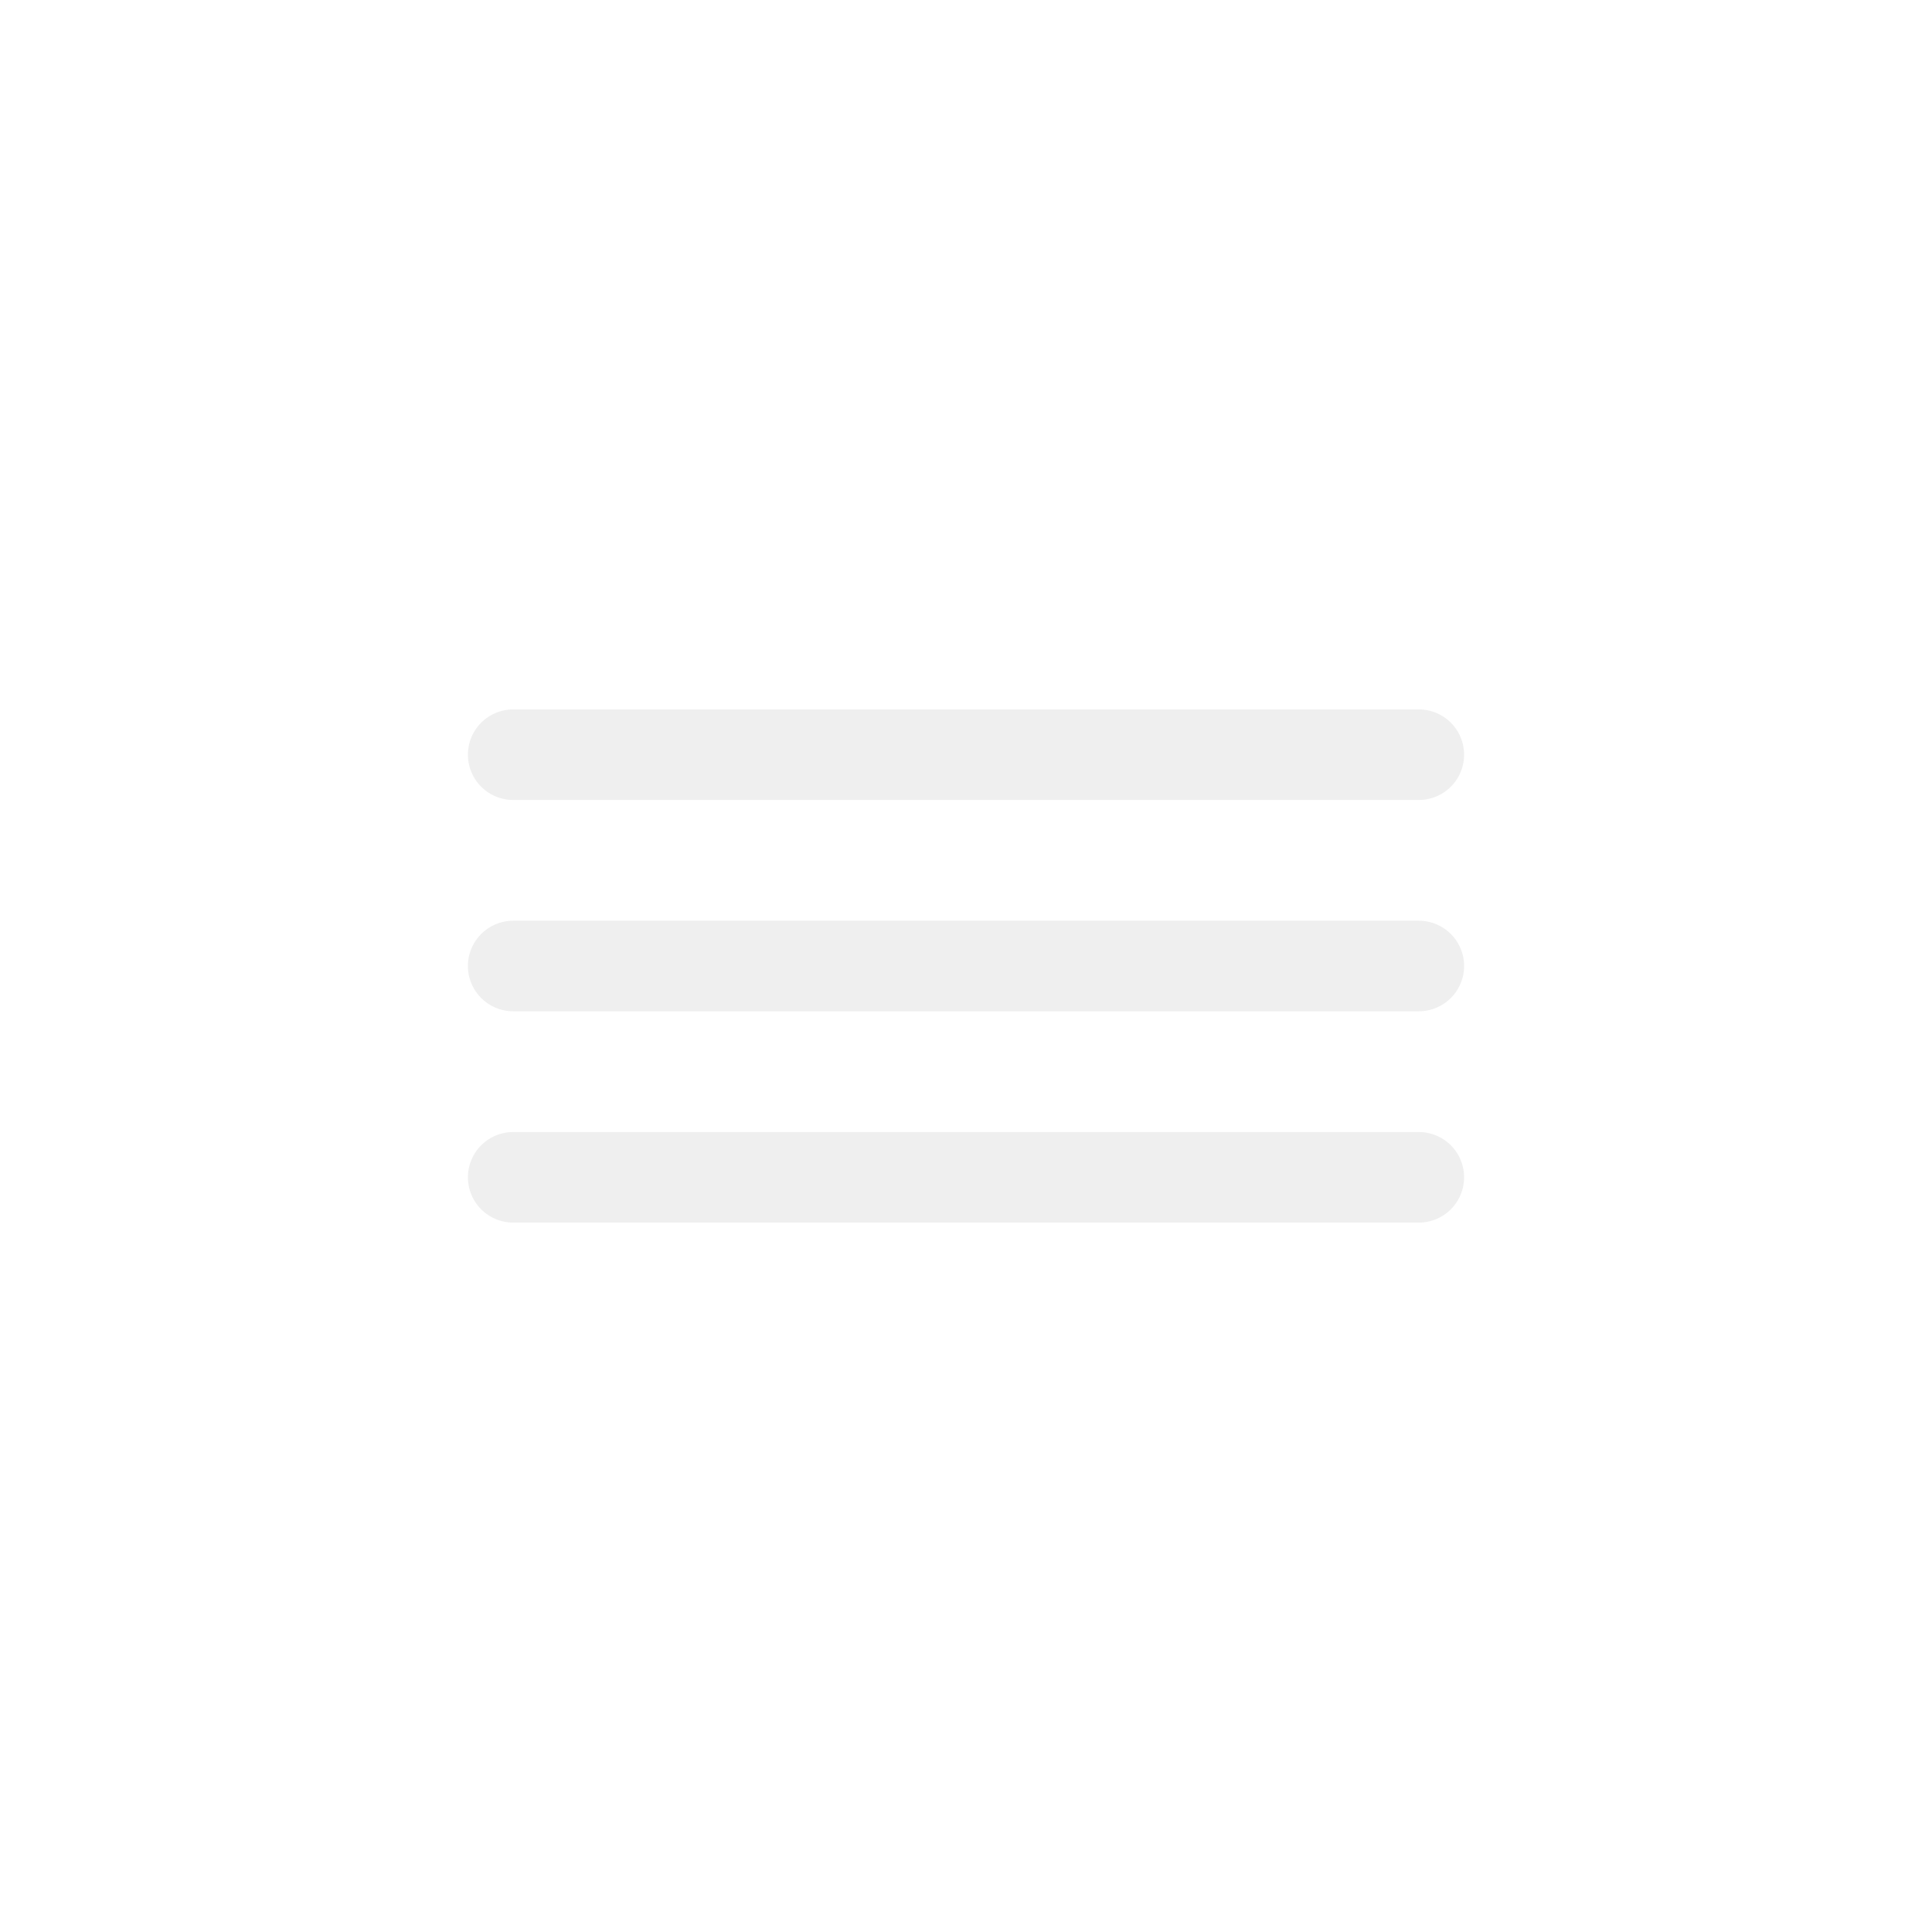
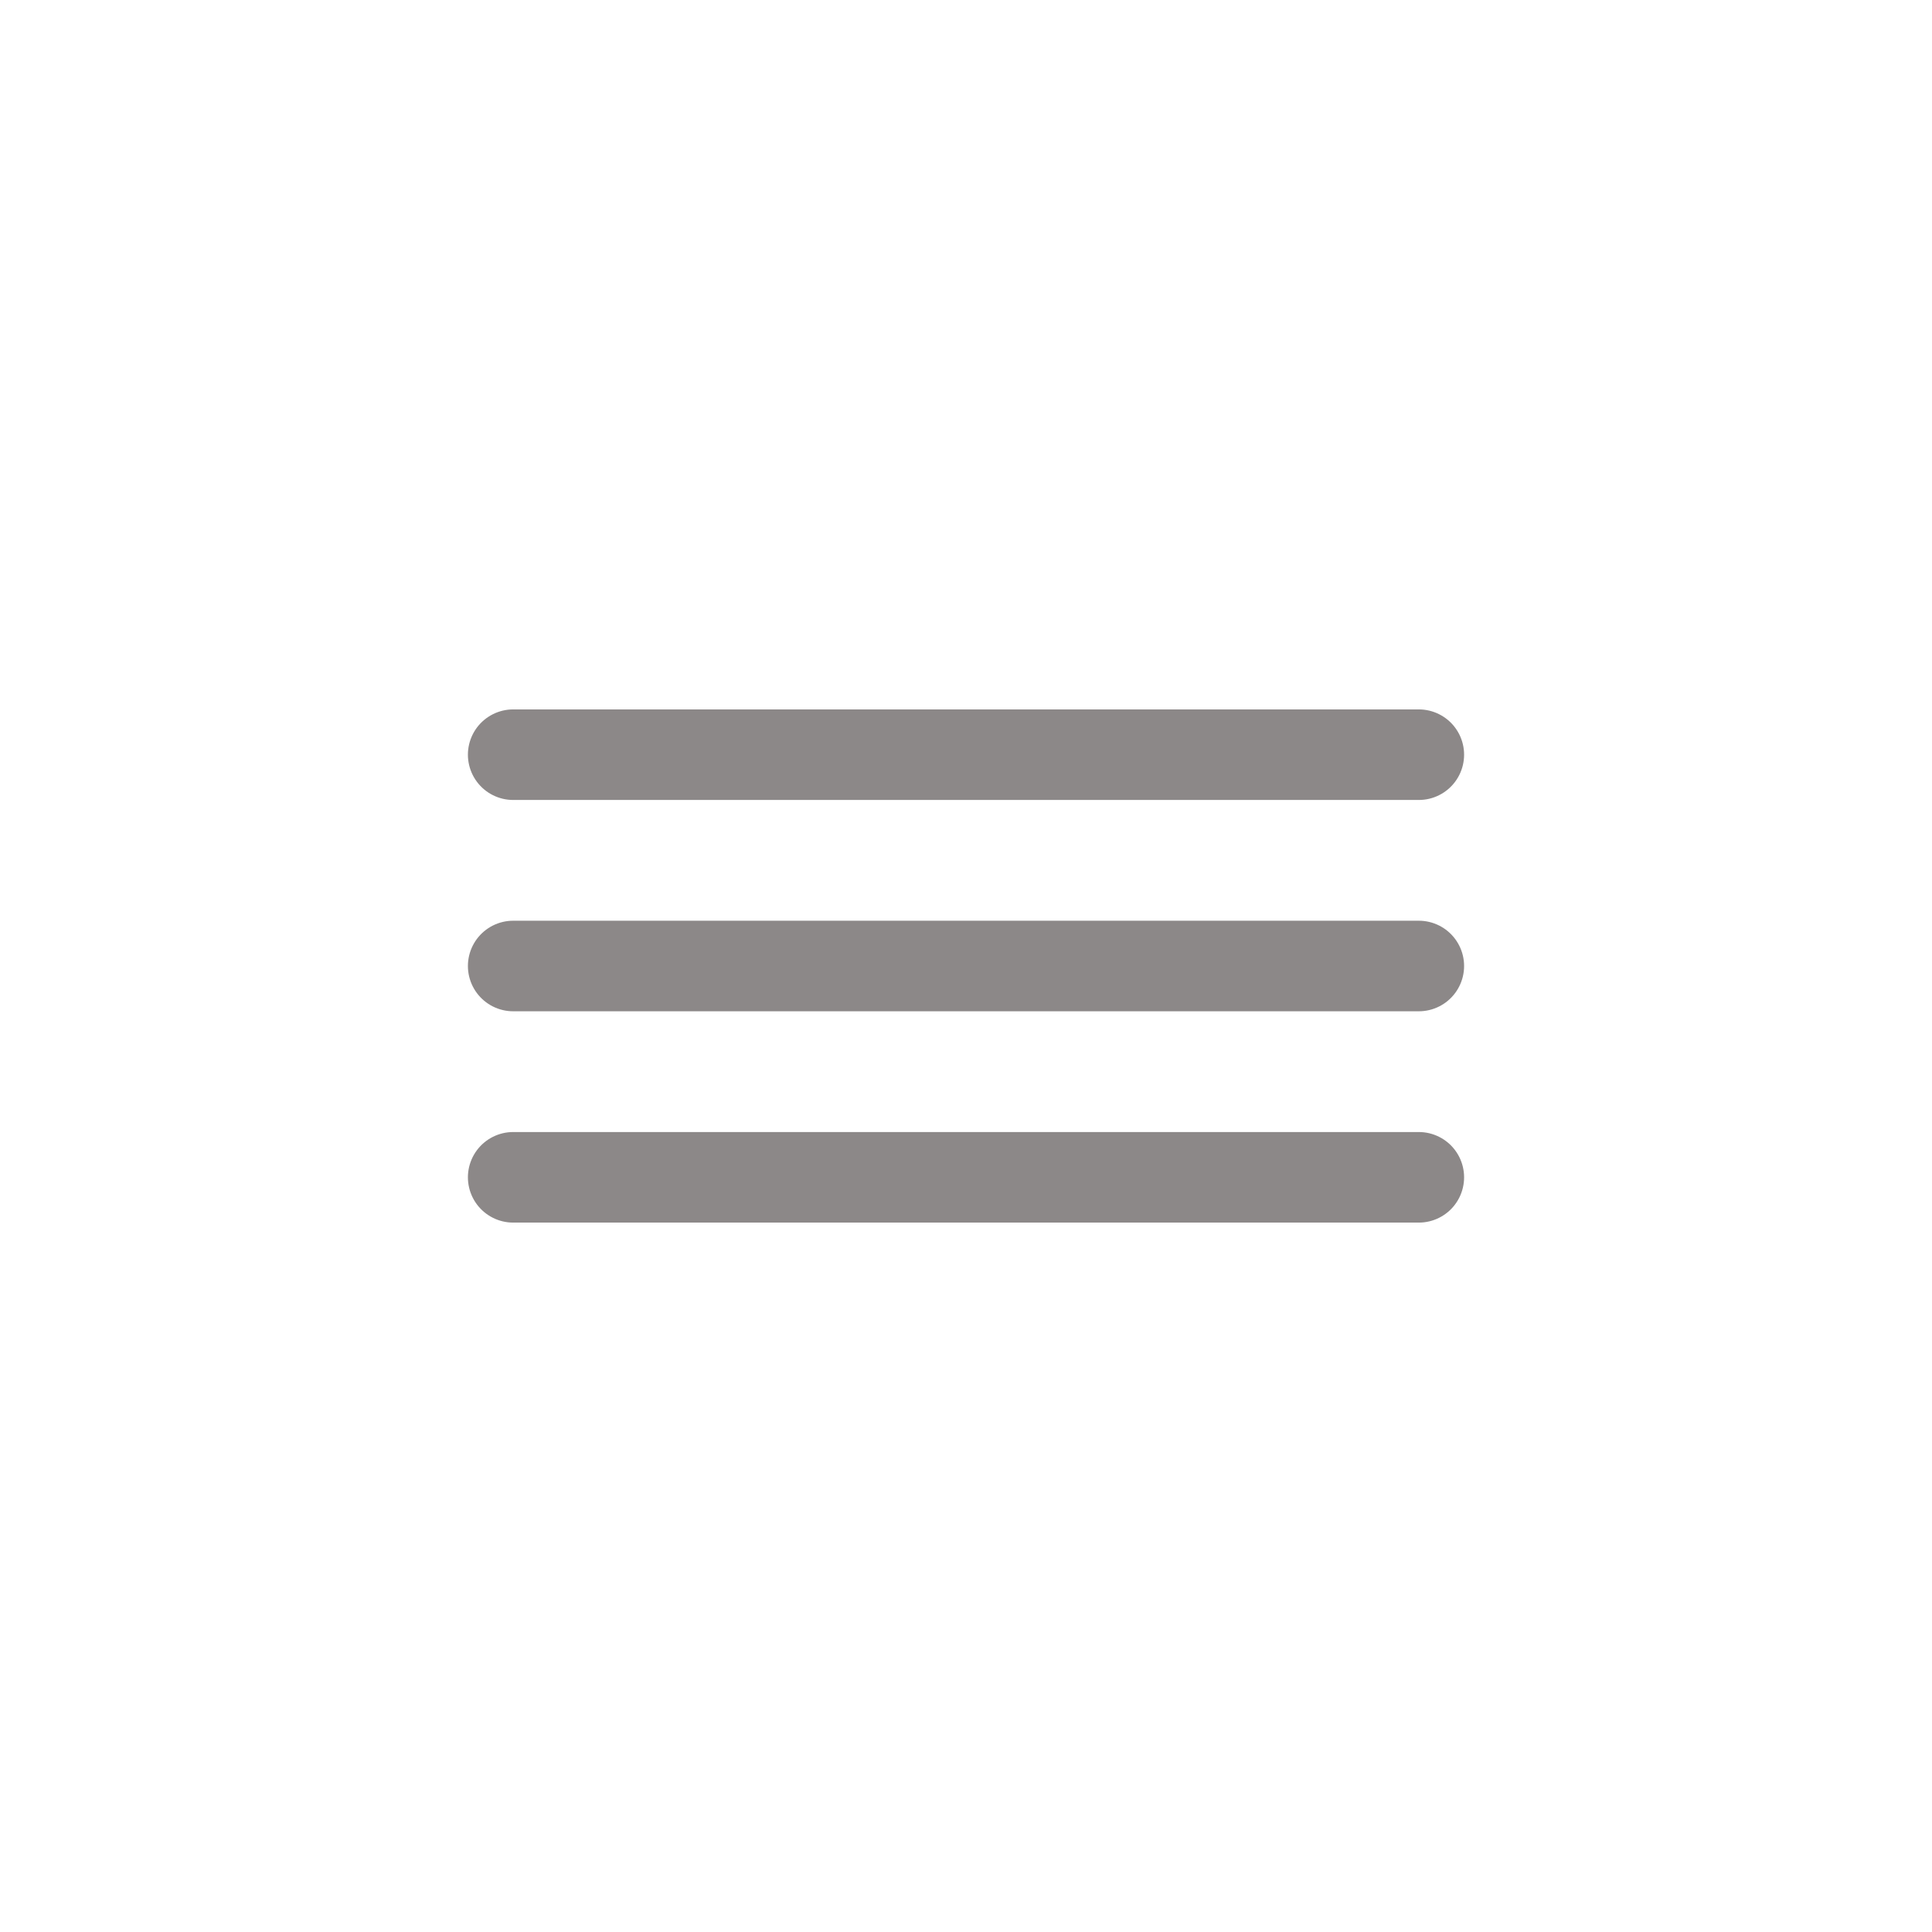
<svg xmlns="http://www.w3.org/2000/svg" viewBox="0 0 64 64">
  <g>
-     <line x1="17" y1="25" x2="47" y2="25" fill="none" stroke="#efefef" stroke-linecap="round" stroke-miterlimit="10" stroke-width="3" />
+     <line x1="17" y1="25" x2="47" y2="25" fill="none" stroke="#8c8888" stroke-linecap="round" stroke-miterlimit="10" stroke-width="3" />
    <animateTransform attributeName="transform" type="translate" values="-4 0; 4 0; -4 0" dur="5s" begin="0s" repeatCount="indefinite" />
  </g>
  <g>
-     <line x1="17" y1="32" x2="47" y2="32" fill="none" stroke="#efefef" stroke-linecap="round" stroke-miterlimit="10" stroke-width="3" />
+     <line x1="17" y1="32" x2="47" y2="32" fill="none" stroke="#8c8888" stroke-linecap="round" stroke-miterlimit="10" stroke-width="3" />
    <animateTransform attributeName="transform" type="translate" values="-3 0; 3 0; -3 0" dur="5s" begin="-2s" repeatCount="indefinite" />
  </g>
  <g>
-     <line x1="17" y1="39" x2="47" y2="39" fill="none" stroke="#efefef" stroke-linecap="round" stroke-miterlimit="10" stroke-width="3" />
+     <line x1="17" y1="39" x2="47" y2="39" fill="none" stroke="#8c8888" stroke-linecap="round" stroke-miterlimit="10" stroke-width="3" />
    <animateTransform attributeName="transform" type="translate" values="-4 0; 4 0; -4 0" dur="5s" begin="-4s" repeatCount="indefinite" />
  </g>
</svg>
